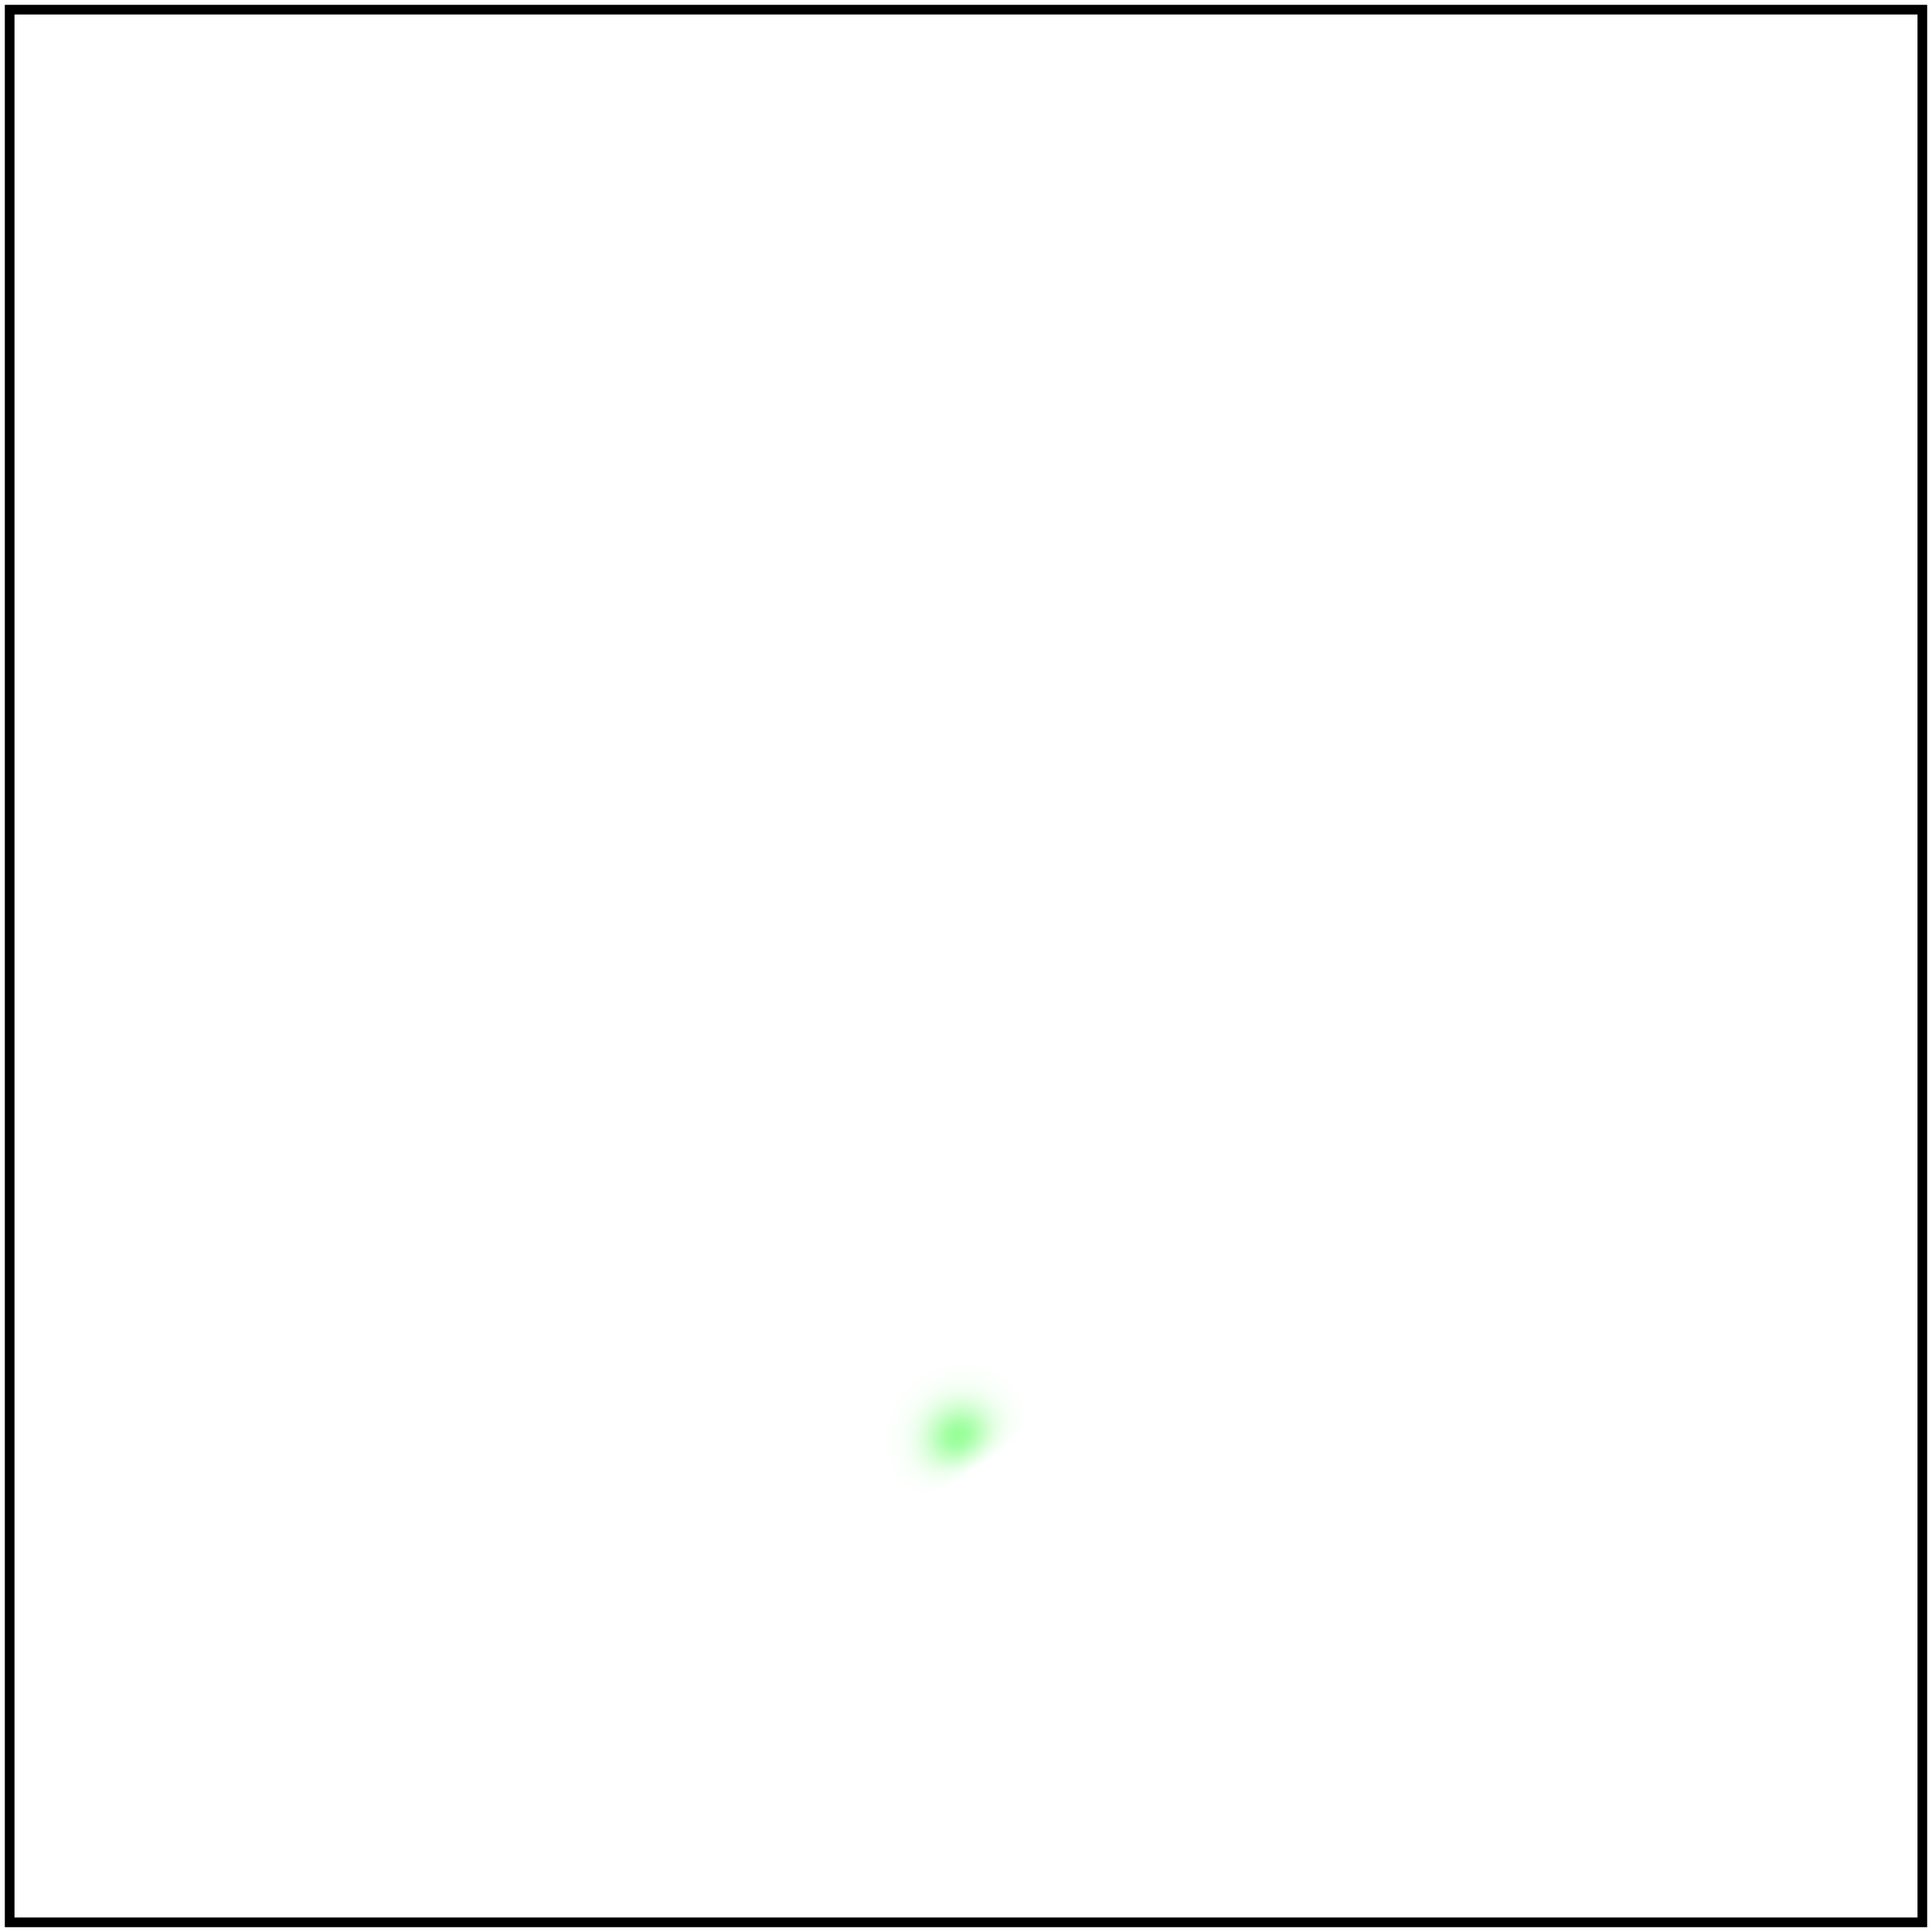
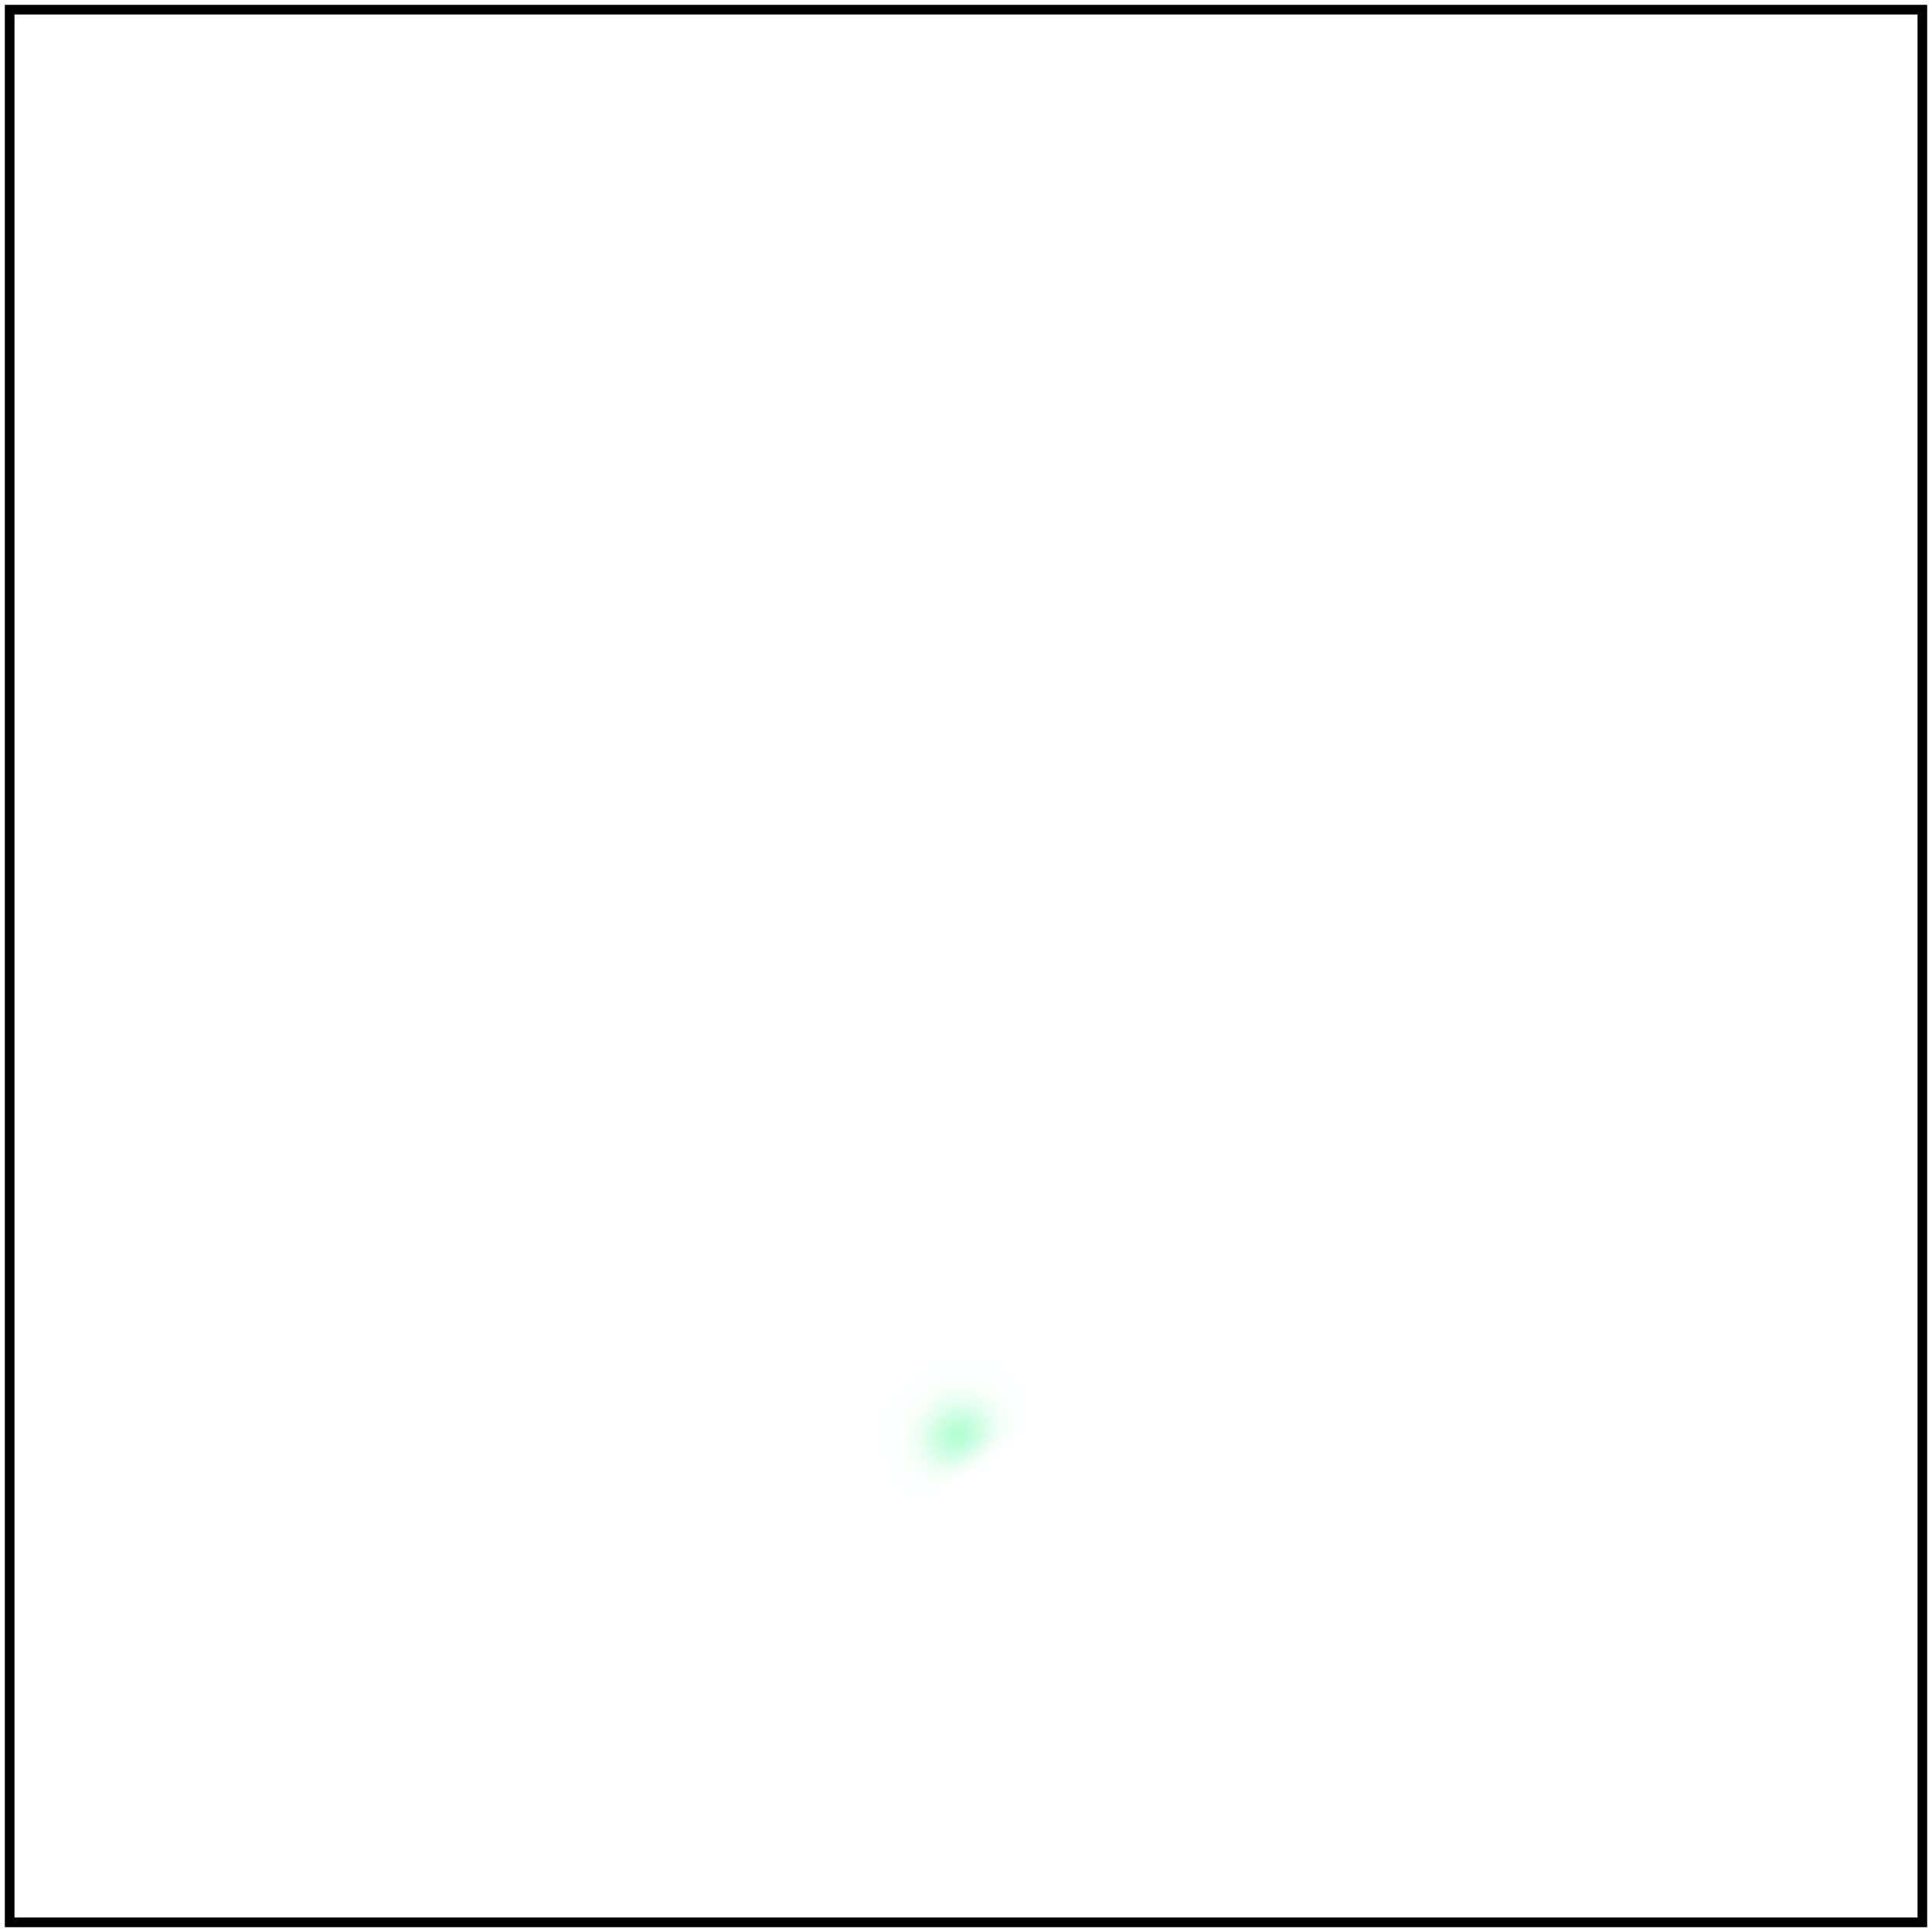
<svg xmlns="http://www.w3.org/2000/svg" id="svg1" viewBox="0 0 200 200">
  <radialGradient id="rg1" r="0.5">
    <stop offset="0.5" stop-color="white" />
    <stop offset="1" stop-color="black" stop-opacity="0" />
  </radialGradient>
  <filter id="filter1" color-interpolation-filters="sRGB">
-     <feSpecularLighting in="SourceAlpha" lighting-color="green" specularConstant="5" specularExponent="256">
+     <feSpecularLighting in="SourceAlpha" lighting-color="seagreen" specularConstant="5" specularExponent="256">
      <feSpotLight x="100" y="150" z="20" />
    </feSpecularLighting>
  </filter>
  <rect id="rect1" x="20" y="20" width="160" height="160" fill="url(#rg1)" filter="url(#filter1)" />
  <rect id="frame" x="1" y="1" width="198" height="198" fill="none" stroke="black" />
</svg>
